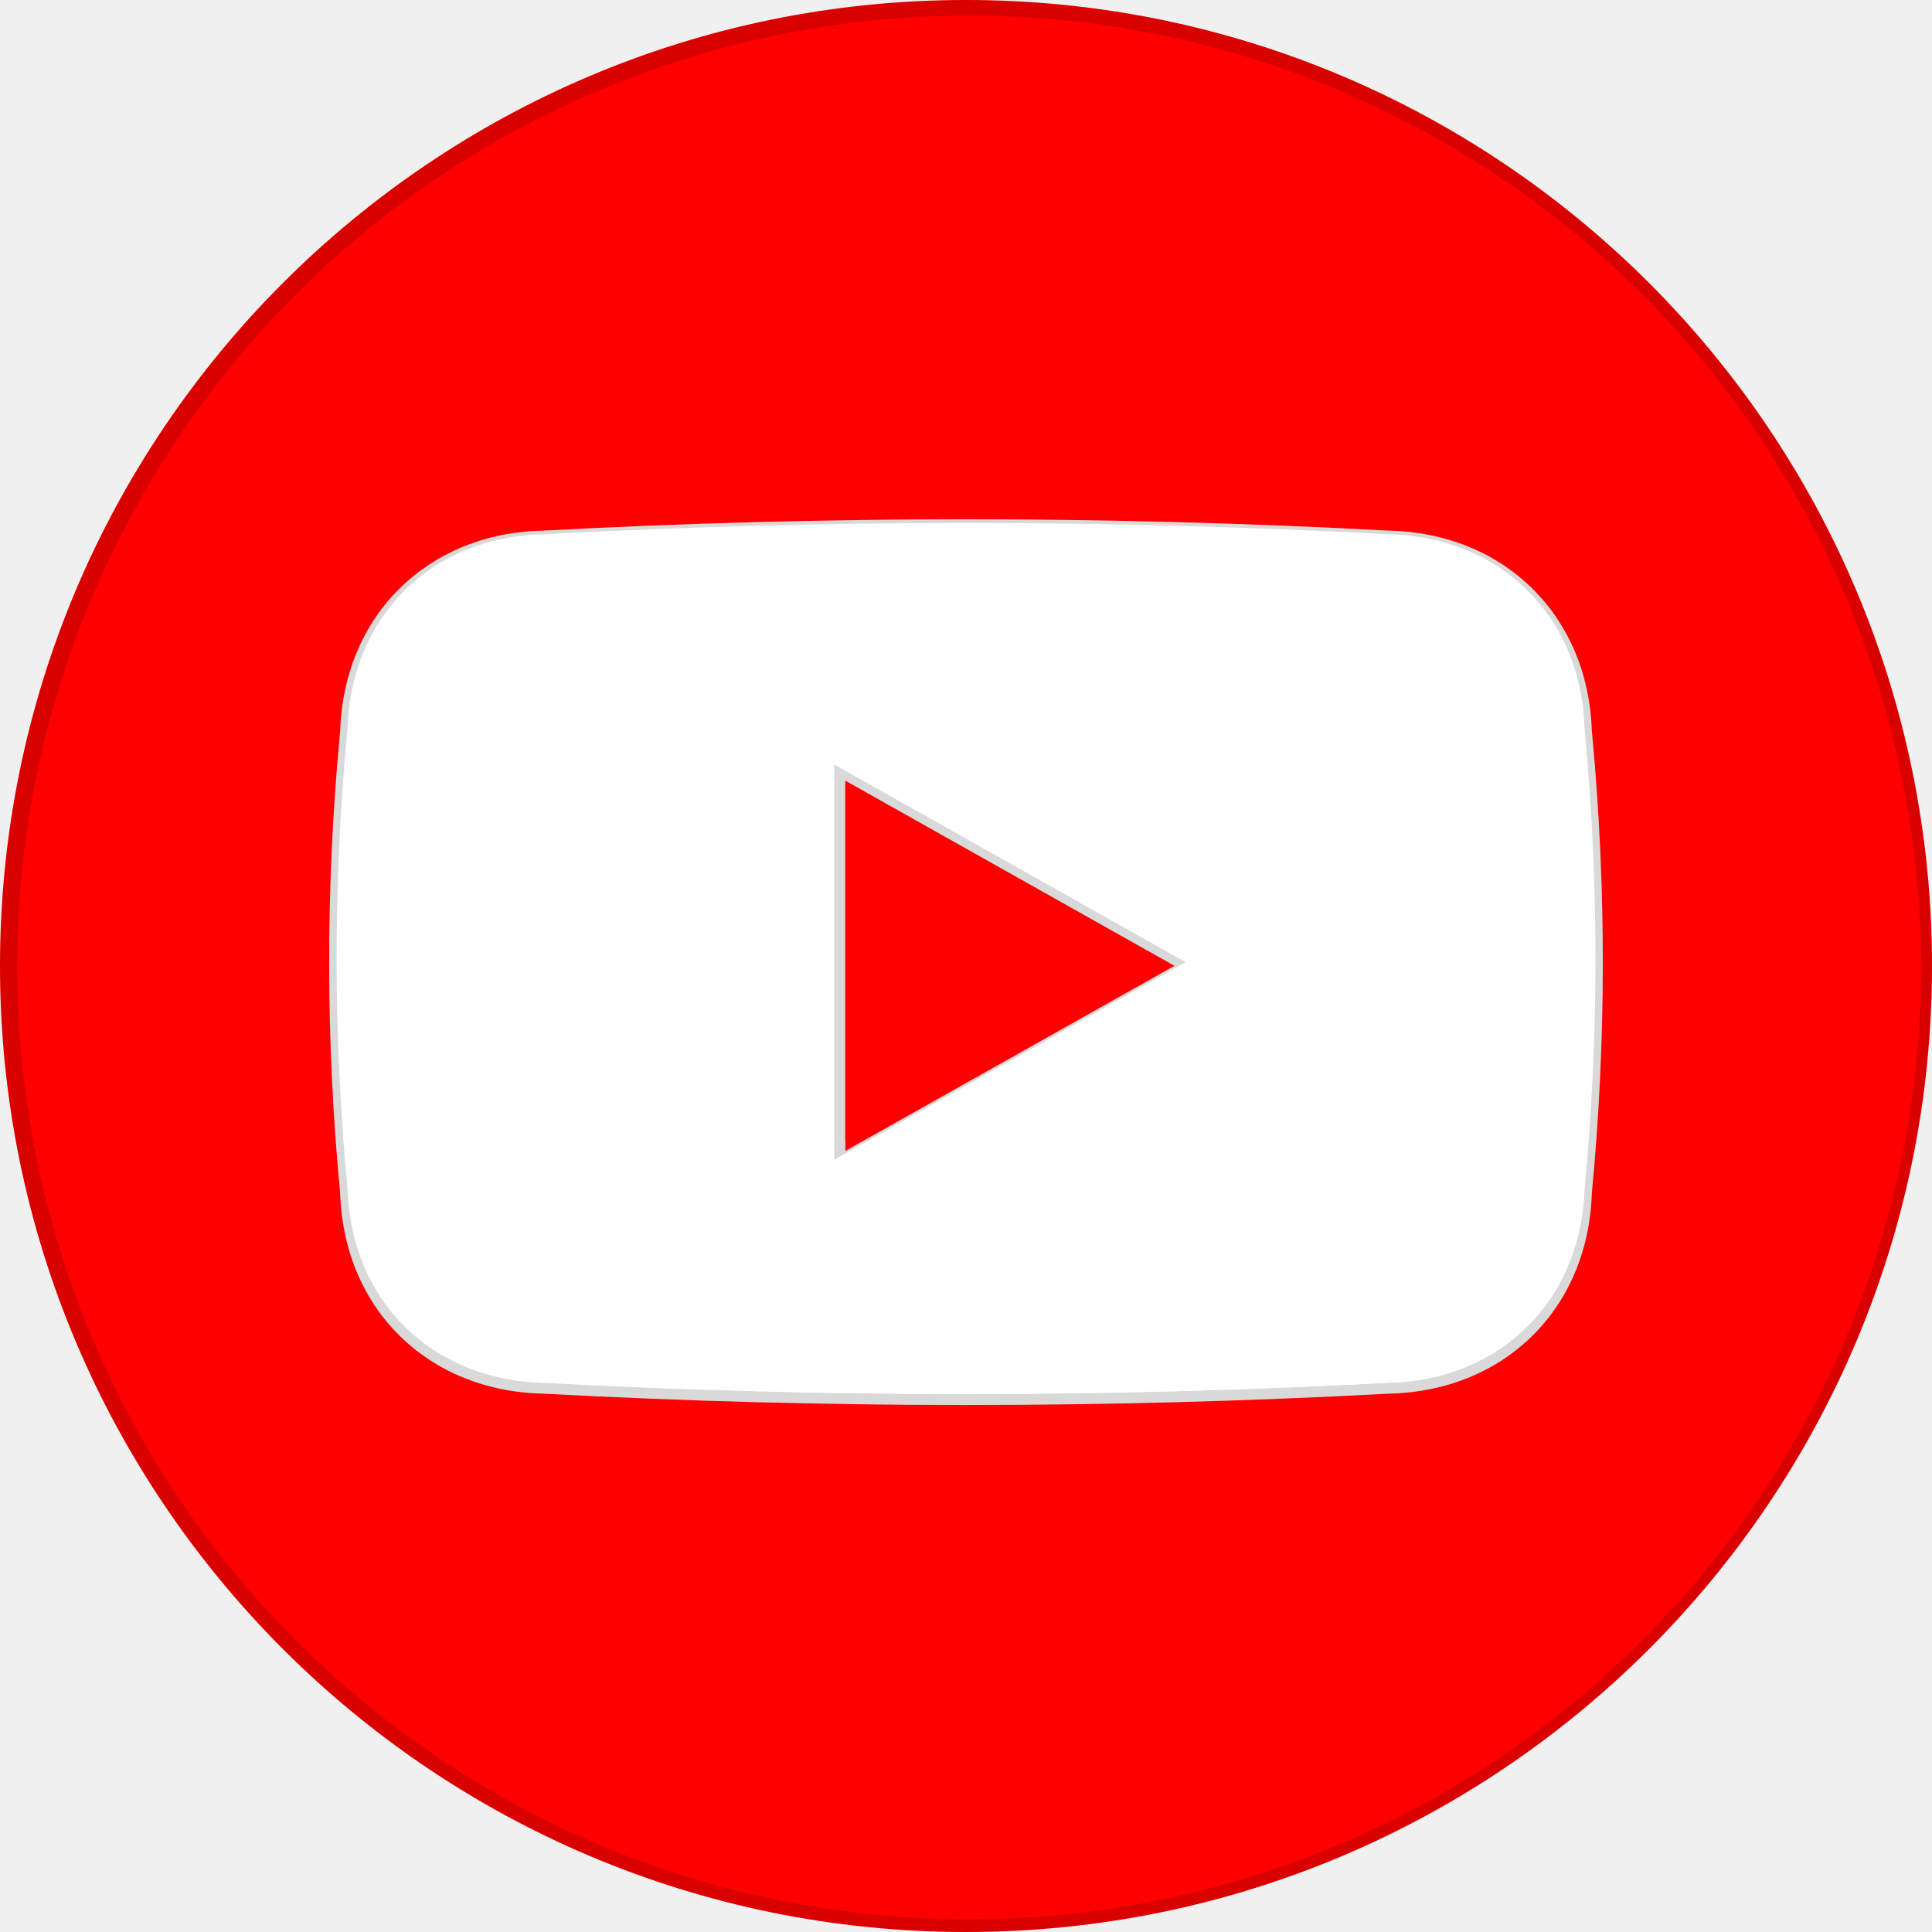
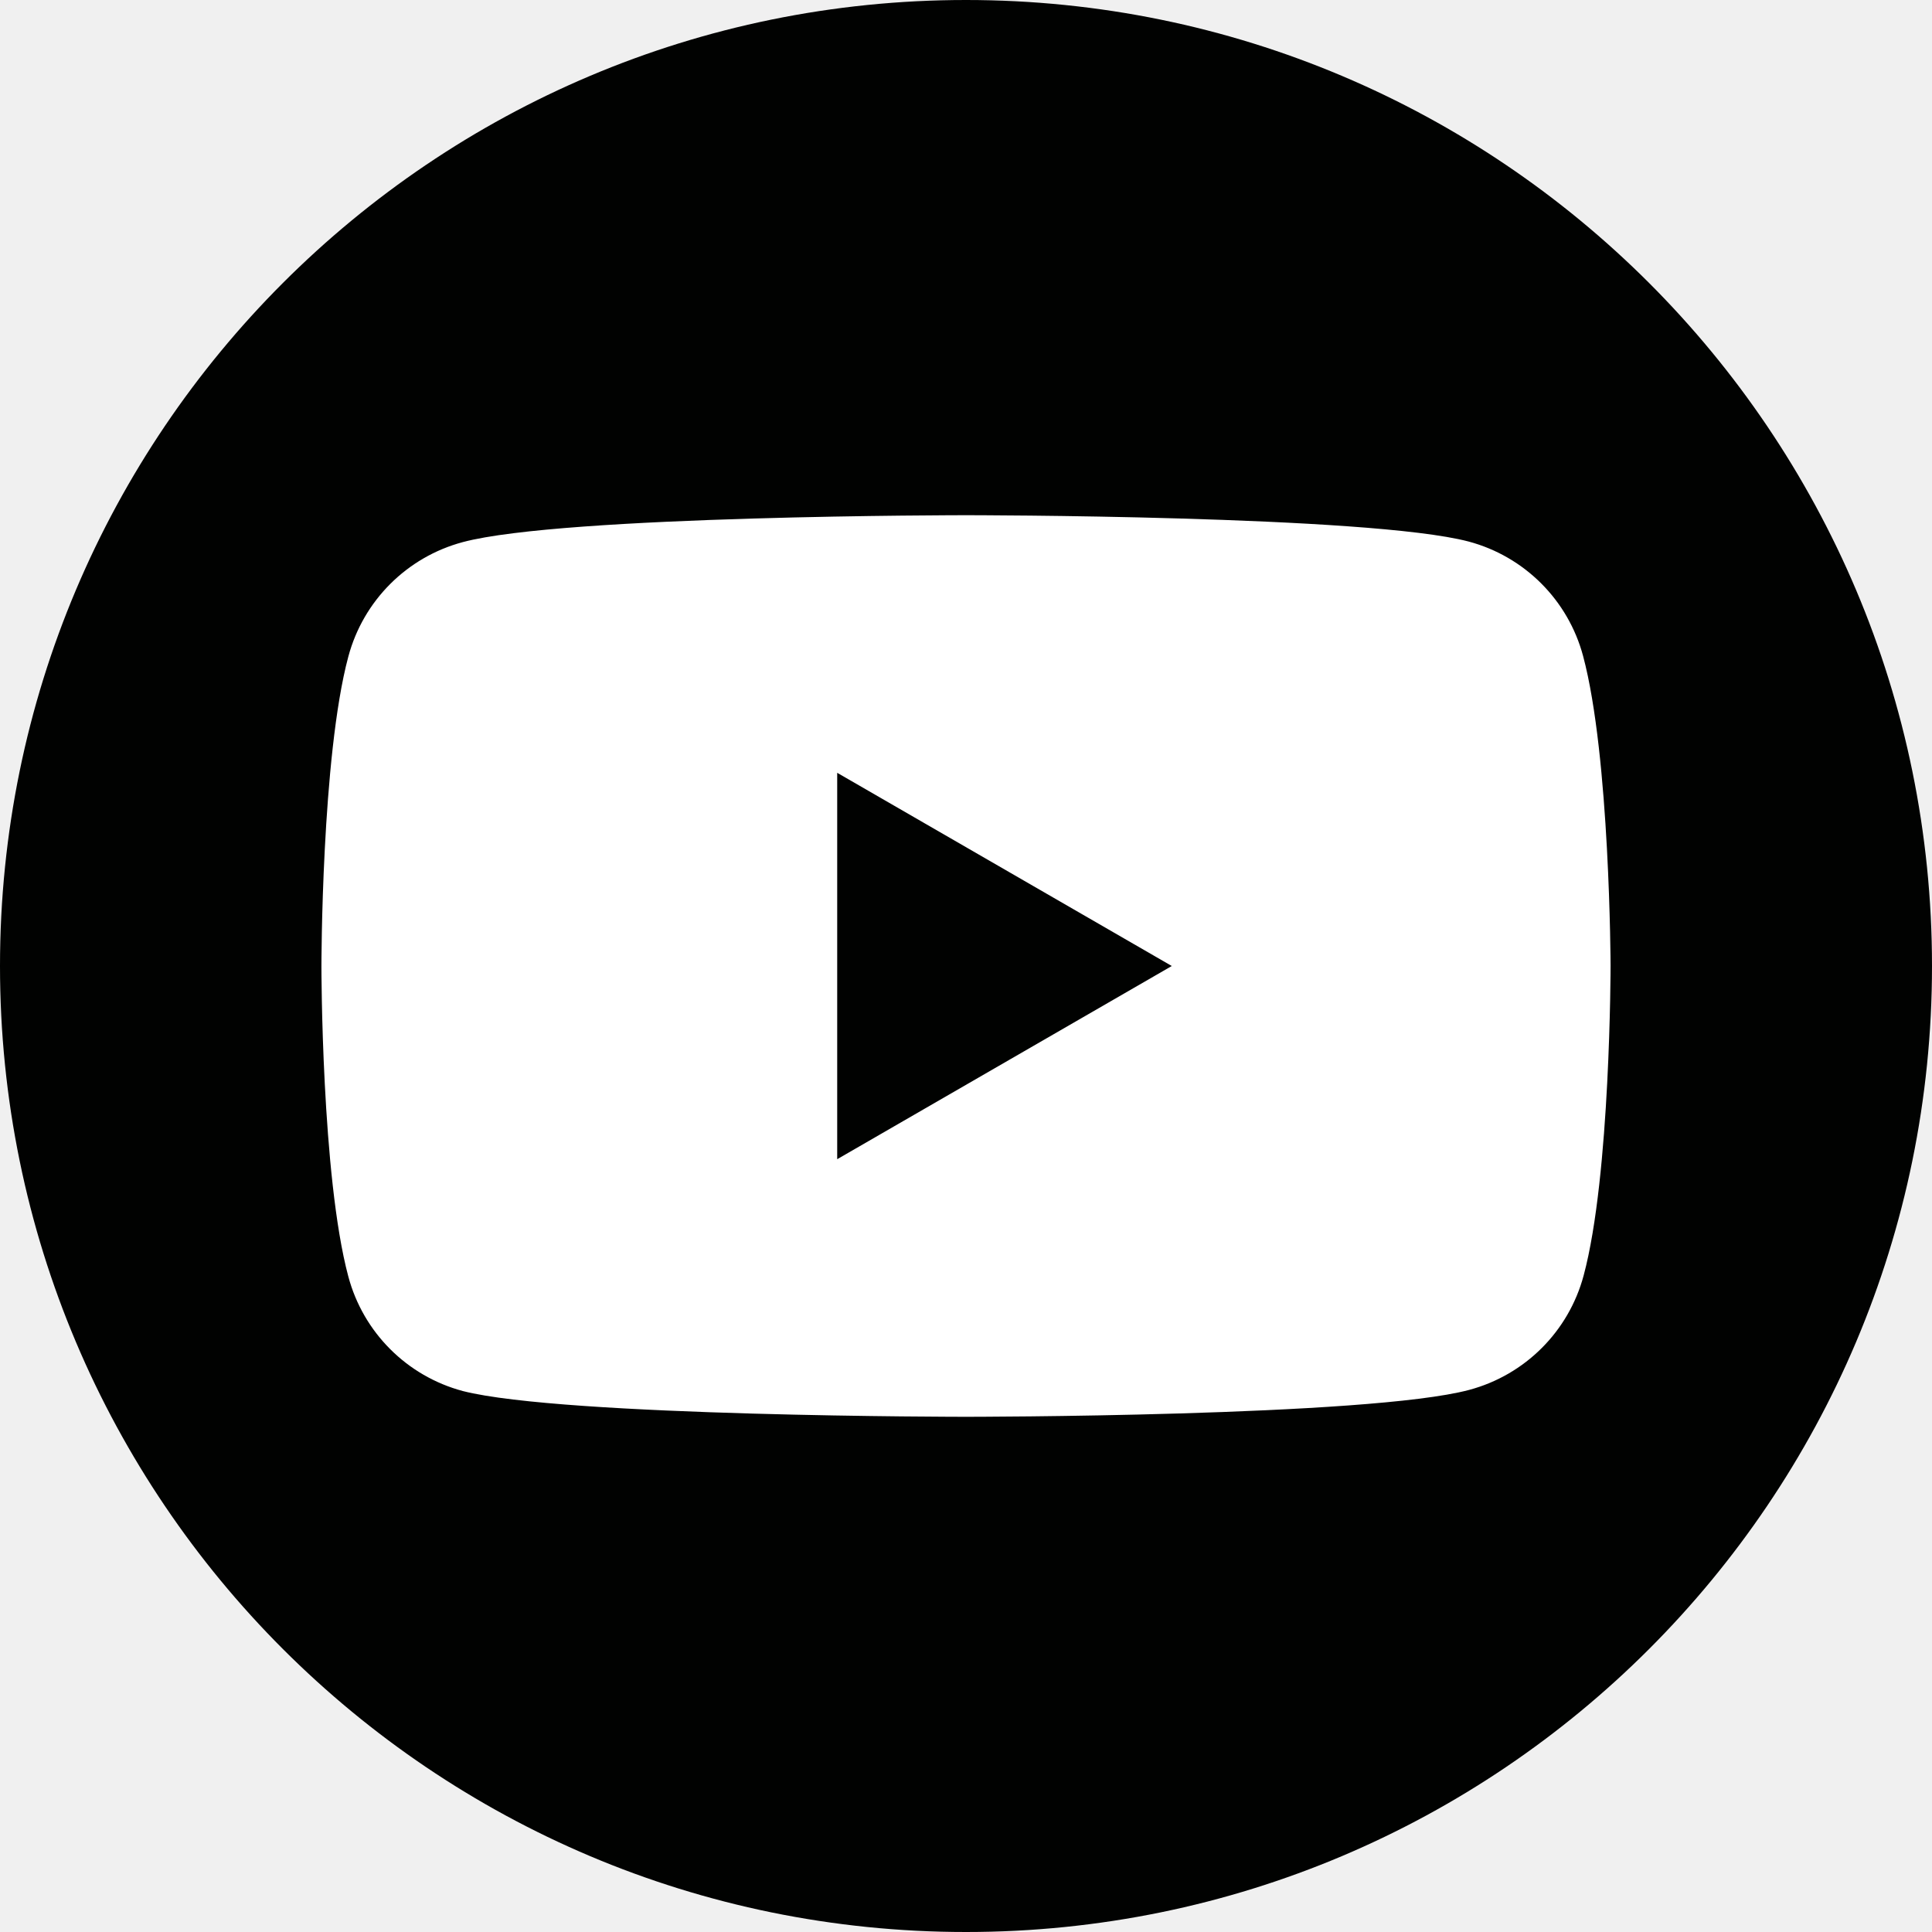
- <svg xmlns="http://www.w3.org/2000/svg" viewBox="0 0 595 595">
+ <svg xmlns="http://www.w3.org/2000/svg" viewBox="0 0 135 135">
  <defs>
    <style>
      .cls-1 {
-         fill: none;
+         fill: #010201;
      }

      .cls-2 {
-         clip-path: url(#clip-path);
-       }
- 
-       .cls-3 {
-         fill: red;
-       }
- 
-       .cls-4 {
-         opacity: 0.15;
-       }
- 
-       .cls-5 {
        fill: #fff;
      }
    </style>
-     <clipPath id="clip-path">
-       <circle class="cls-1" cx="297.5" cy="297.5" r="297.5" />
-     </clipPath>
  </defs>
  <g id="Layer_2" data-name="Layer 2">
-     <g id="Слой_2" data-name="Слой 2">
-       <g id="YouTube">
-         <g>
-           <g class="cls-2">
-             <circle class="cls-3" cx="297.5" cy="297.5" r="420.73" />
-             <path class="cls-4" d="M297.5,0C133.2,0,0,133.2,0,297.5S133.2,595,297.5,595,595,461.8,595,297.5,461.8,0,297.5,0Zm208,505.46a293.14,293.14,0,1,1,63-93.48A293.08,293.08,0,0,1,505.46,505.46Z" />
-           </g>
-           <g>
-             <g>
-               <path class="cls-5" d="M427.64,429.2h0a2424.7,2424.7,0,0,1-260.28,0h0c-35.48-.72-61.42-25.95-62.59-61.66h0a749.7,749.7,0,0,1-.21-140.21l.21-2.24c1.17-35.71,27.11-61,62.59-61.67h0a2429.9,2429.9,0,0,1,260.28,0h0c35.48.72,61.42,26,62.59,61.67l.21,2.24a750.55,750.55,0,0,1-.21,140.21h0C489.06,403.24,463.12,428.49,427.64,429.2Z" />
-               <path class="cls-4" d="M490.44,227.33l-.21-2.24c-1.17-35.71-27.11-61-62.59-61.67h0a2429.9,2429.9,0,0,0-260.28,0c-35.48.72-61.42,26-62.59,61.67l-.21,2.24a749.7,749.7,0,0,0,.21,140.21c1.17,35.71,27.11,60.94,62.59,61.66a2424.7,2424.7,0,0,0,260.28,0h0c35.48-.71,61.42-26,62.59-61.66A749.7,749.7,0,0,0,490.44,227.33Zm-3.57,140c-1.1,33.81-25.65,57.86-59.2,58.53-43.31,2.3-87.05,3.47-130.17,3.47s-86.85-1.17-130.06-3.47c-33.65-.67-58.2-24.72-59.29-58.31a752.84,752.84,0,0,1-.22-139.94c.07-.75.13-1.5.2-2.24,1.1-33.8,25.66-57.85,59.2-58.52,43.31-2.3,87.06-3.48,130.17-3.47s86.86,1.17,130.06,3.47c33.65.67,58.2,24.72,59.29,58.31.08.82.15,1.64.22,2.45A752.18,752.18,0,0,1,486.87,367.29Z" />
-               <path class="cls-5" d="M297.5,429.31c-43.09,0-86.83-1.17-130-3.48-34.5-.71-59.33-25.17-60.46-59.49a751.86,751.86,0,0,1-.21-139.93l.2-2.24c1.14-34.46,26-58.92,60.39-59.62,43.27-2.32,87-3.49,130.1-3.49s86.83,1.17,130,3.49c34.5.7,59.33,25.16,60.46,59.49l.21,2.37A751.21,751.21,0,0,1,488,366.2c-1.14,34.47-26,58.93-60.4,59.62C384.33,428.14,340.59,429.31,297.5,429.31Z" />
-             </g>
-             <g>
-               <polygon class="cls-3" points="260.31 241.23 358.23 296.31 260.31 351.4 260.31 241.23" />
-               <path class="cls-4" d="M256.92,235.45V357.18l108.21-60.87Zm3.39,5.78,97.92,55.08L260.31,351.4Z" />
-               <polygon class="cls-3" points="260.35 240.43 361.7 297.44 260.35 354.45 260.35 240.43" />
-             </g>
-           </g>
-         </g>
+     <g id="Graphic_Elements" data-name="Graphic Elements">
+       <g>
+         <circle class="cls-1" cx="67.5" cy="67.5" r="67.5" />
+         <path class="cls-2" d="M110.62,45.84a11.3,11.3,0,0,0-8-8C95.64,36,67.5,36,67.5,36s-28.14,0-35.16,1.88a11.3,11.3,0,0,0-8,8c-1.88,7-1.88,21.66-1.88,21.66s0,14.64,1.88,21.66a11.3,11.3,0,0,0,8,8C39.36,99,67.5,99,67.5,99s28.14,0,35.16-1.88a11.3,11.3,0,0,0,8-8c1.88-7,1.88-21.66,1.88-21.66S112.5,52.86,110.62,45.84ZM58.5,81V54L81.88,67.5Z" />
      </g>
    </g>
  </g>
</svg>
